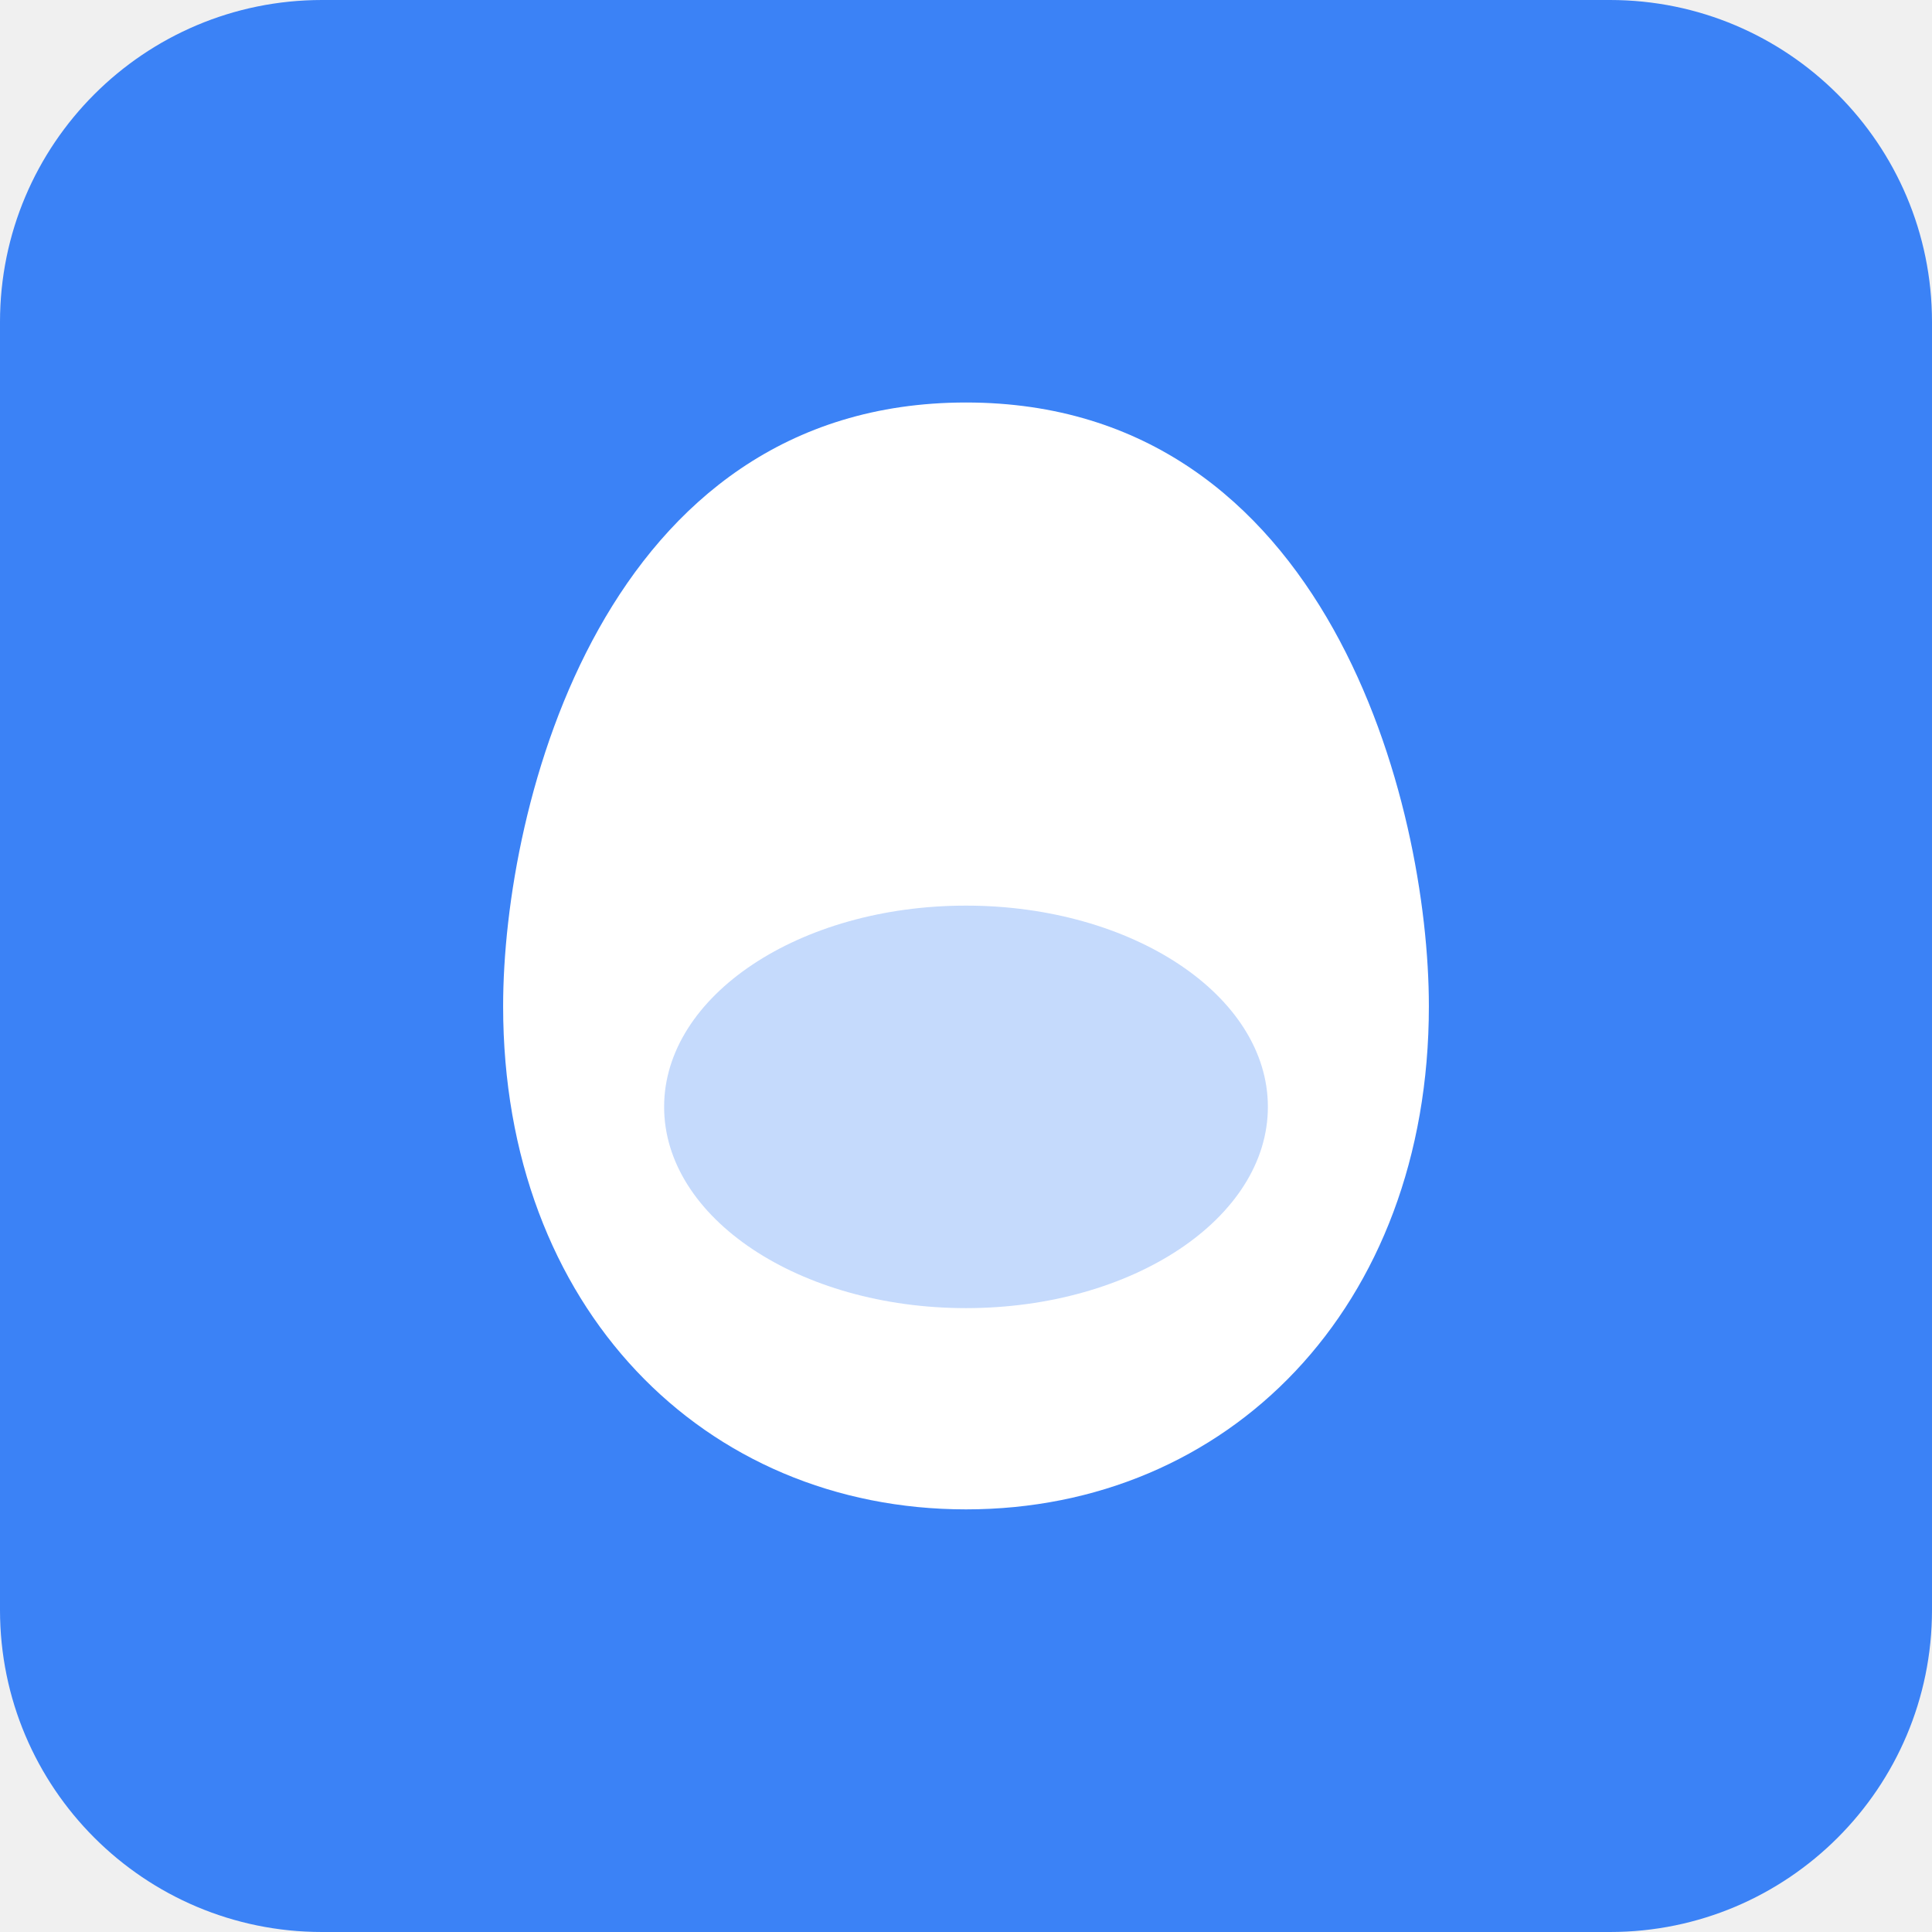
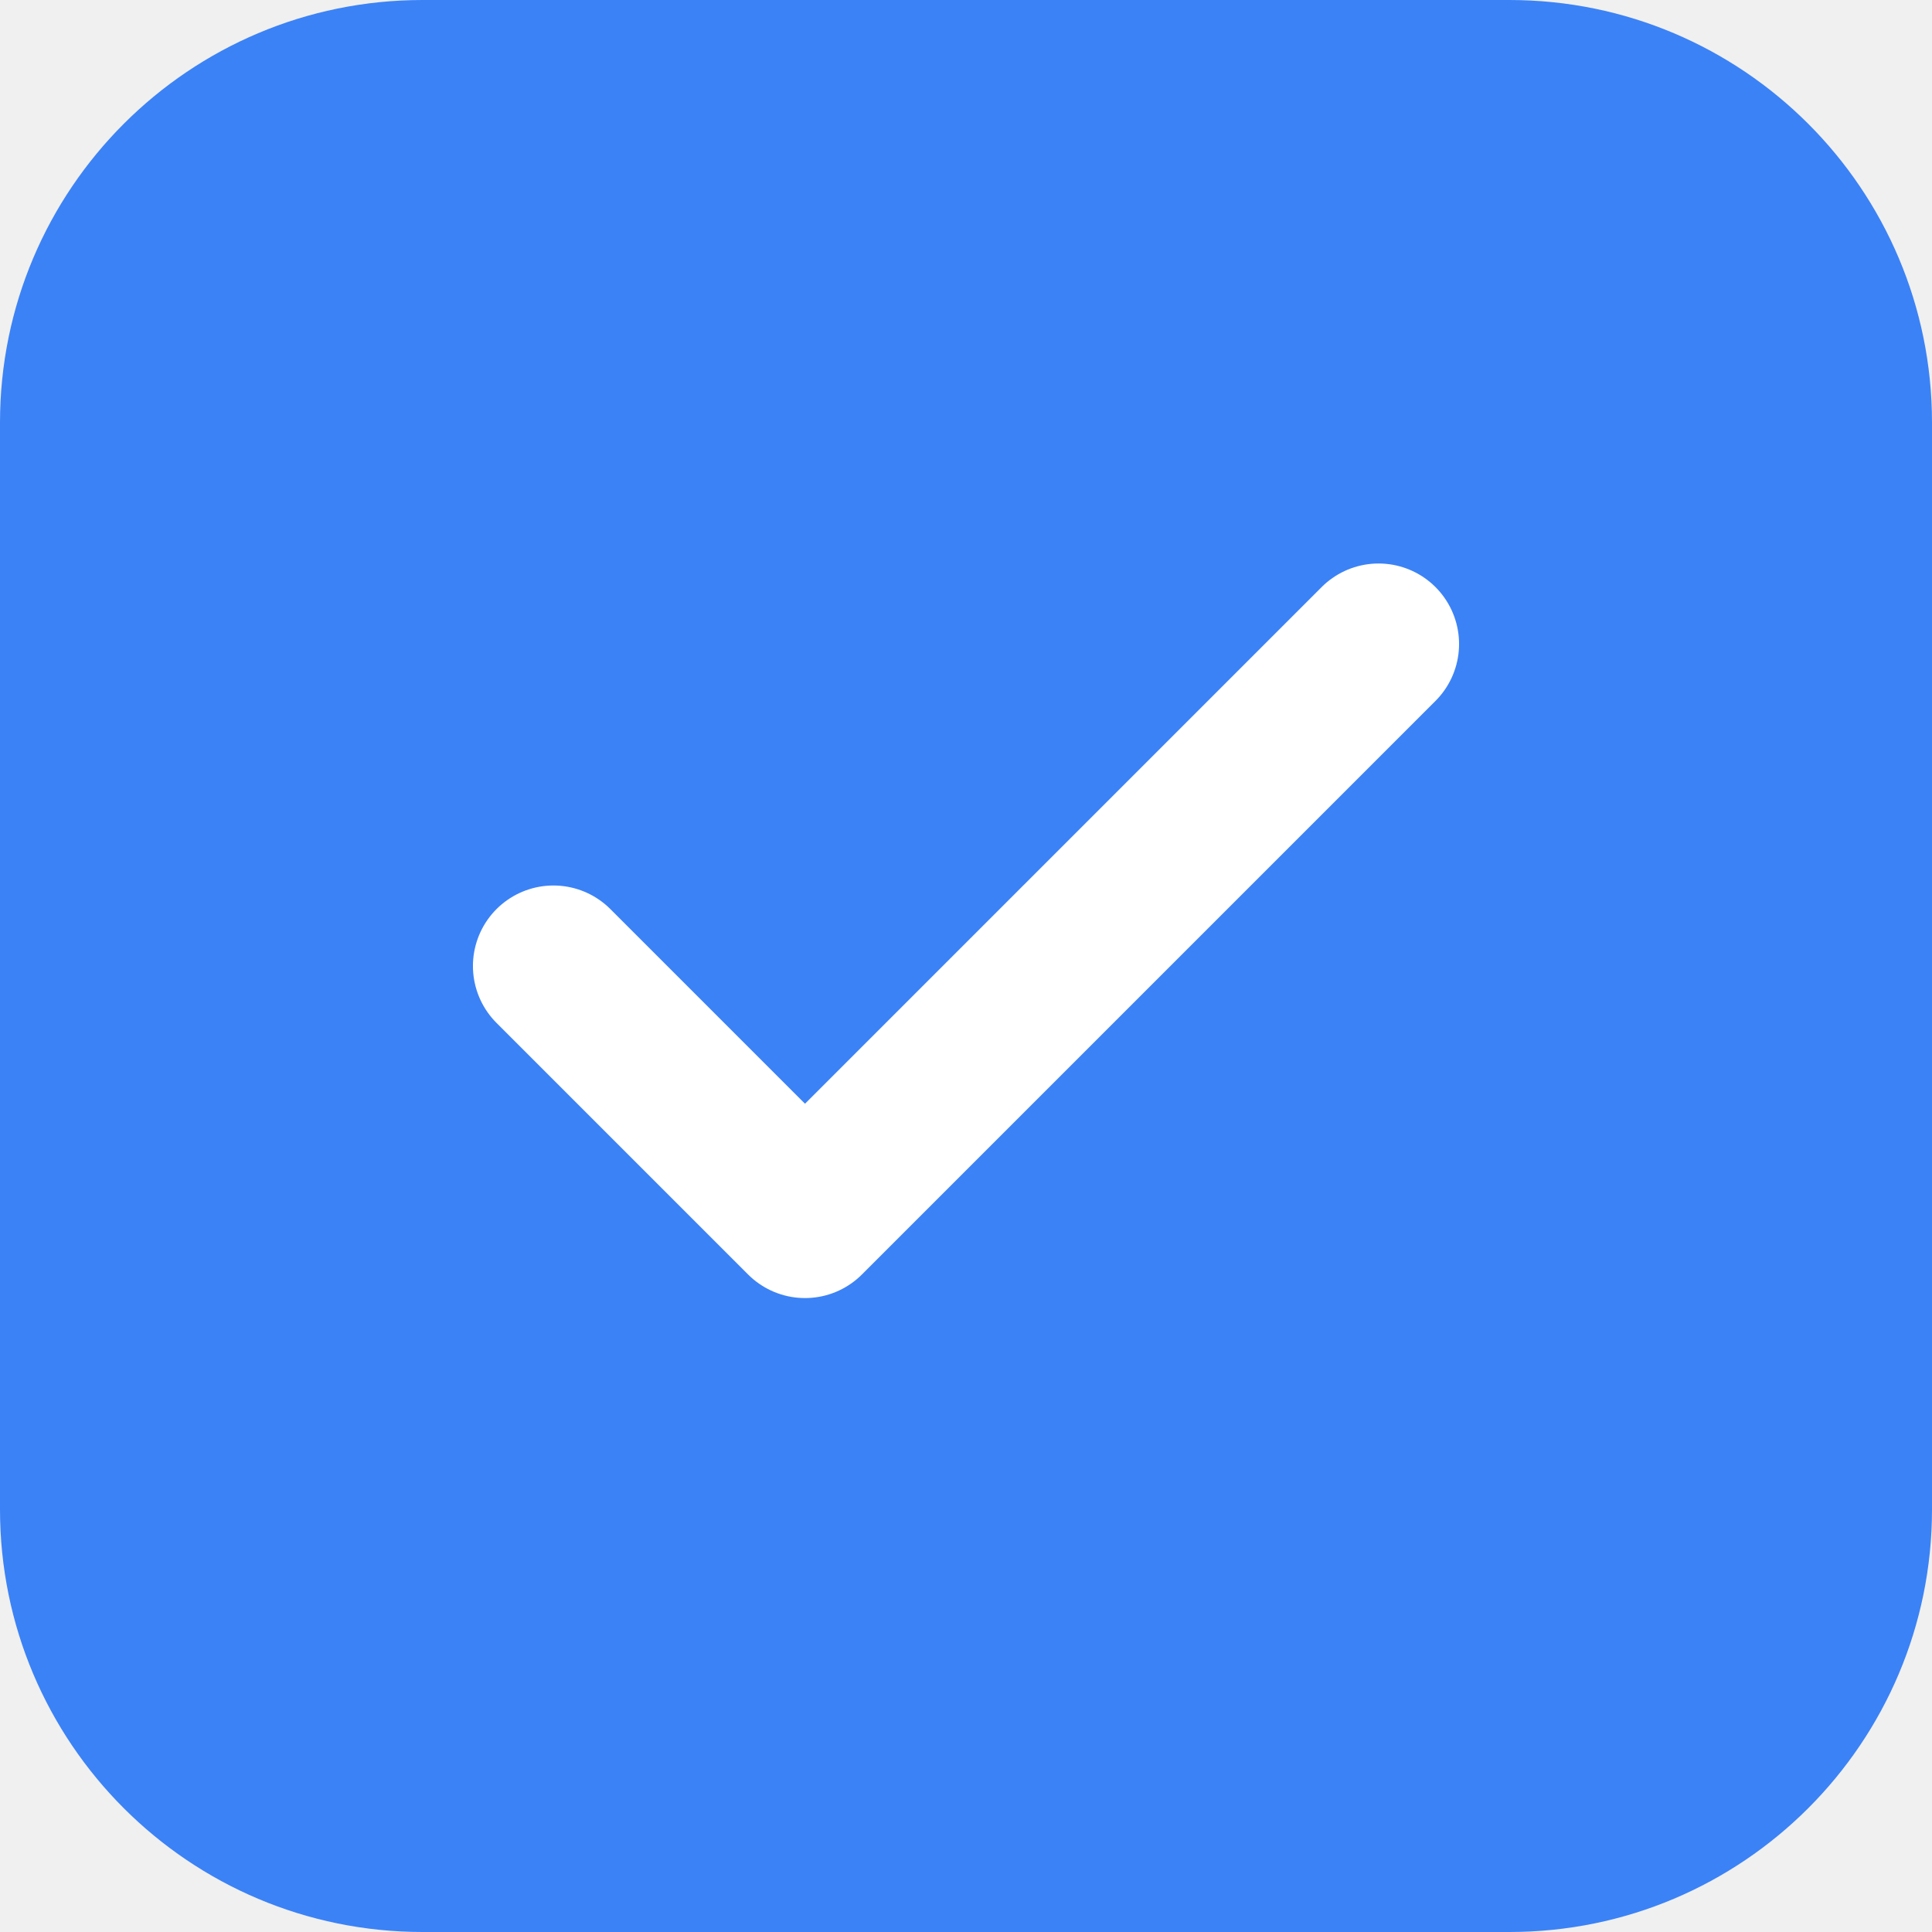
<svg xmlns="http://www.w3.org/2000/svg" width="192" height="192" viewBox="0 0 192 192">
-   <rect width="192" height="192" fill="#3b82f6" rx="32" />
-   <path d="M96 40 C60 40, 50 80, 50 100 C50 130, 70 150, 96 150 C122 150, 142 130, 142 100 C142 80, 132 40, 96 40 Z" fill="white" />
-   <ellipse cx="96" cy="110" rx="30" ry="20" fill="#3b82f6" opacity="0.3" />
+   <rect width="192" height="192" fill="#3b82f6" rx="42" />
+   <path d="M55 96 L80 121 L137 64" stroke="white" stroke-width="16" stroke-linecap="round" stroke-linejoin="round" fill="none" />
</svg>
